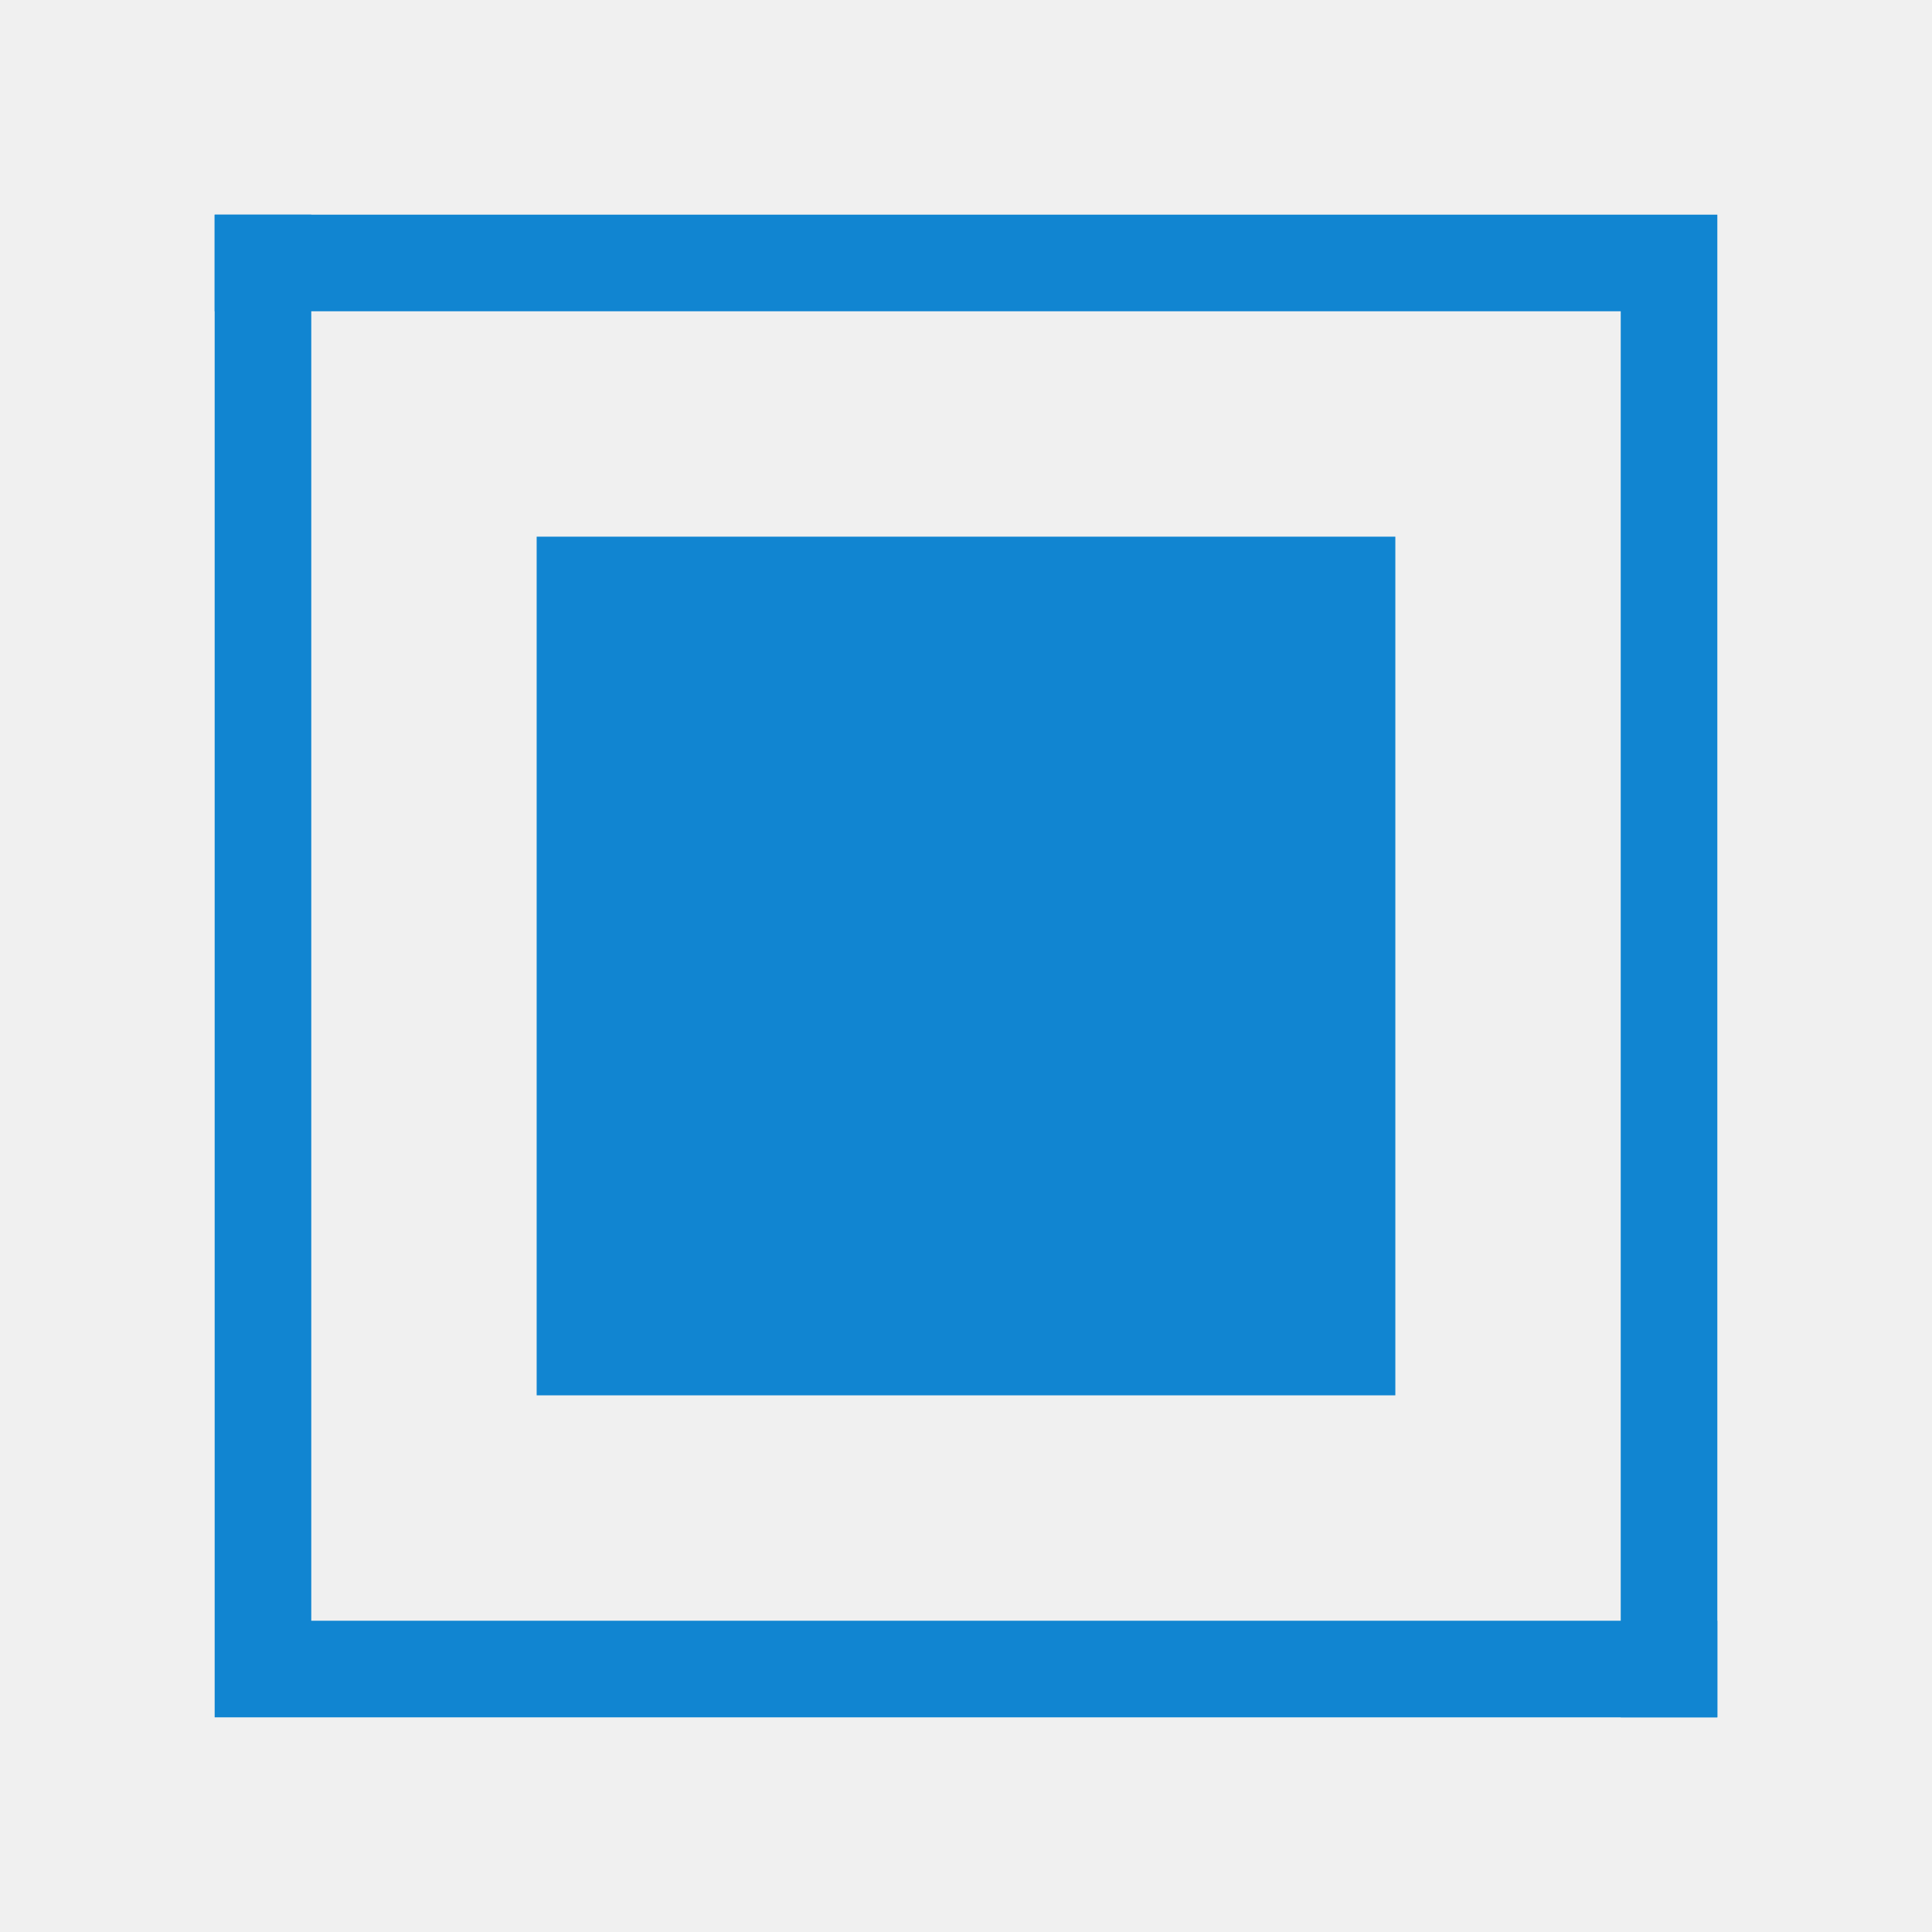
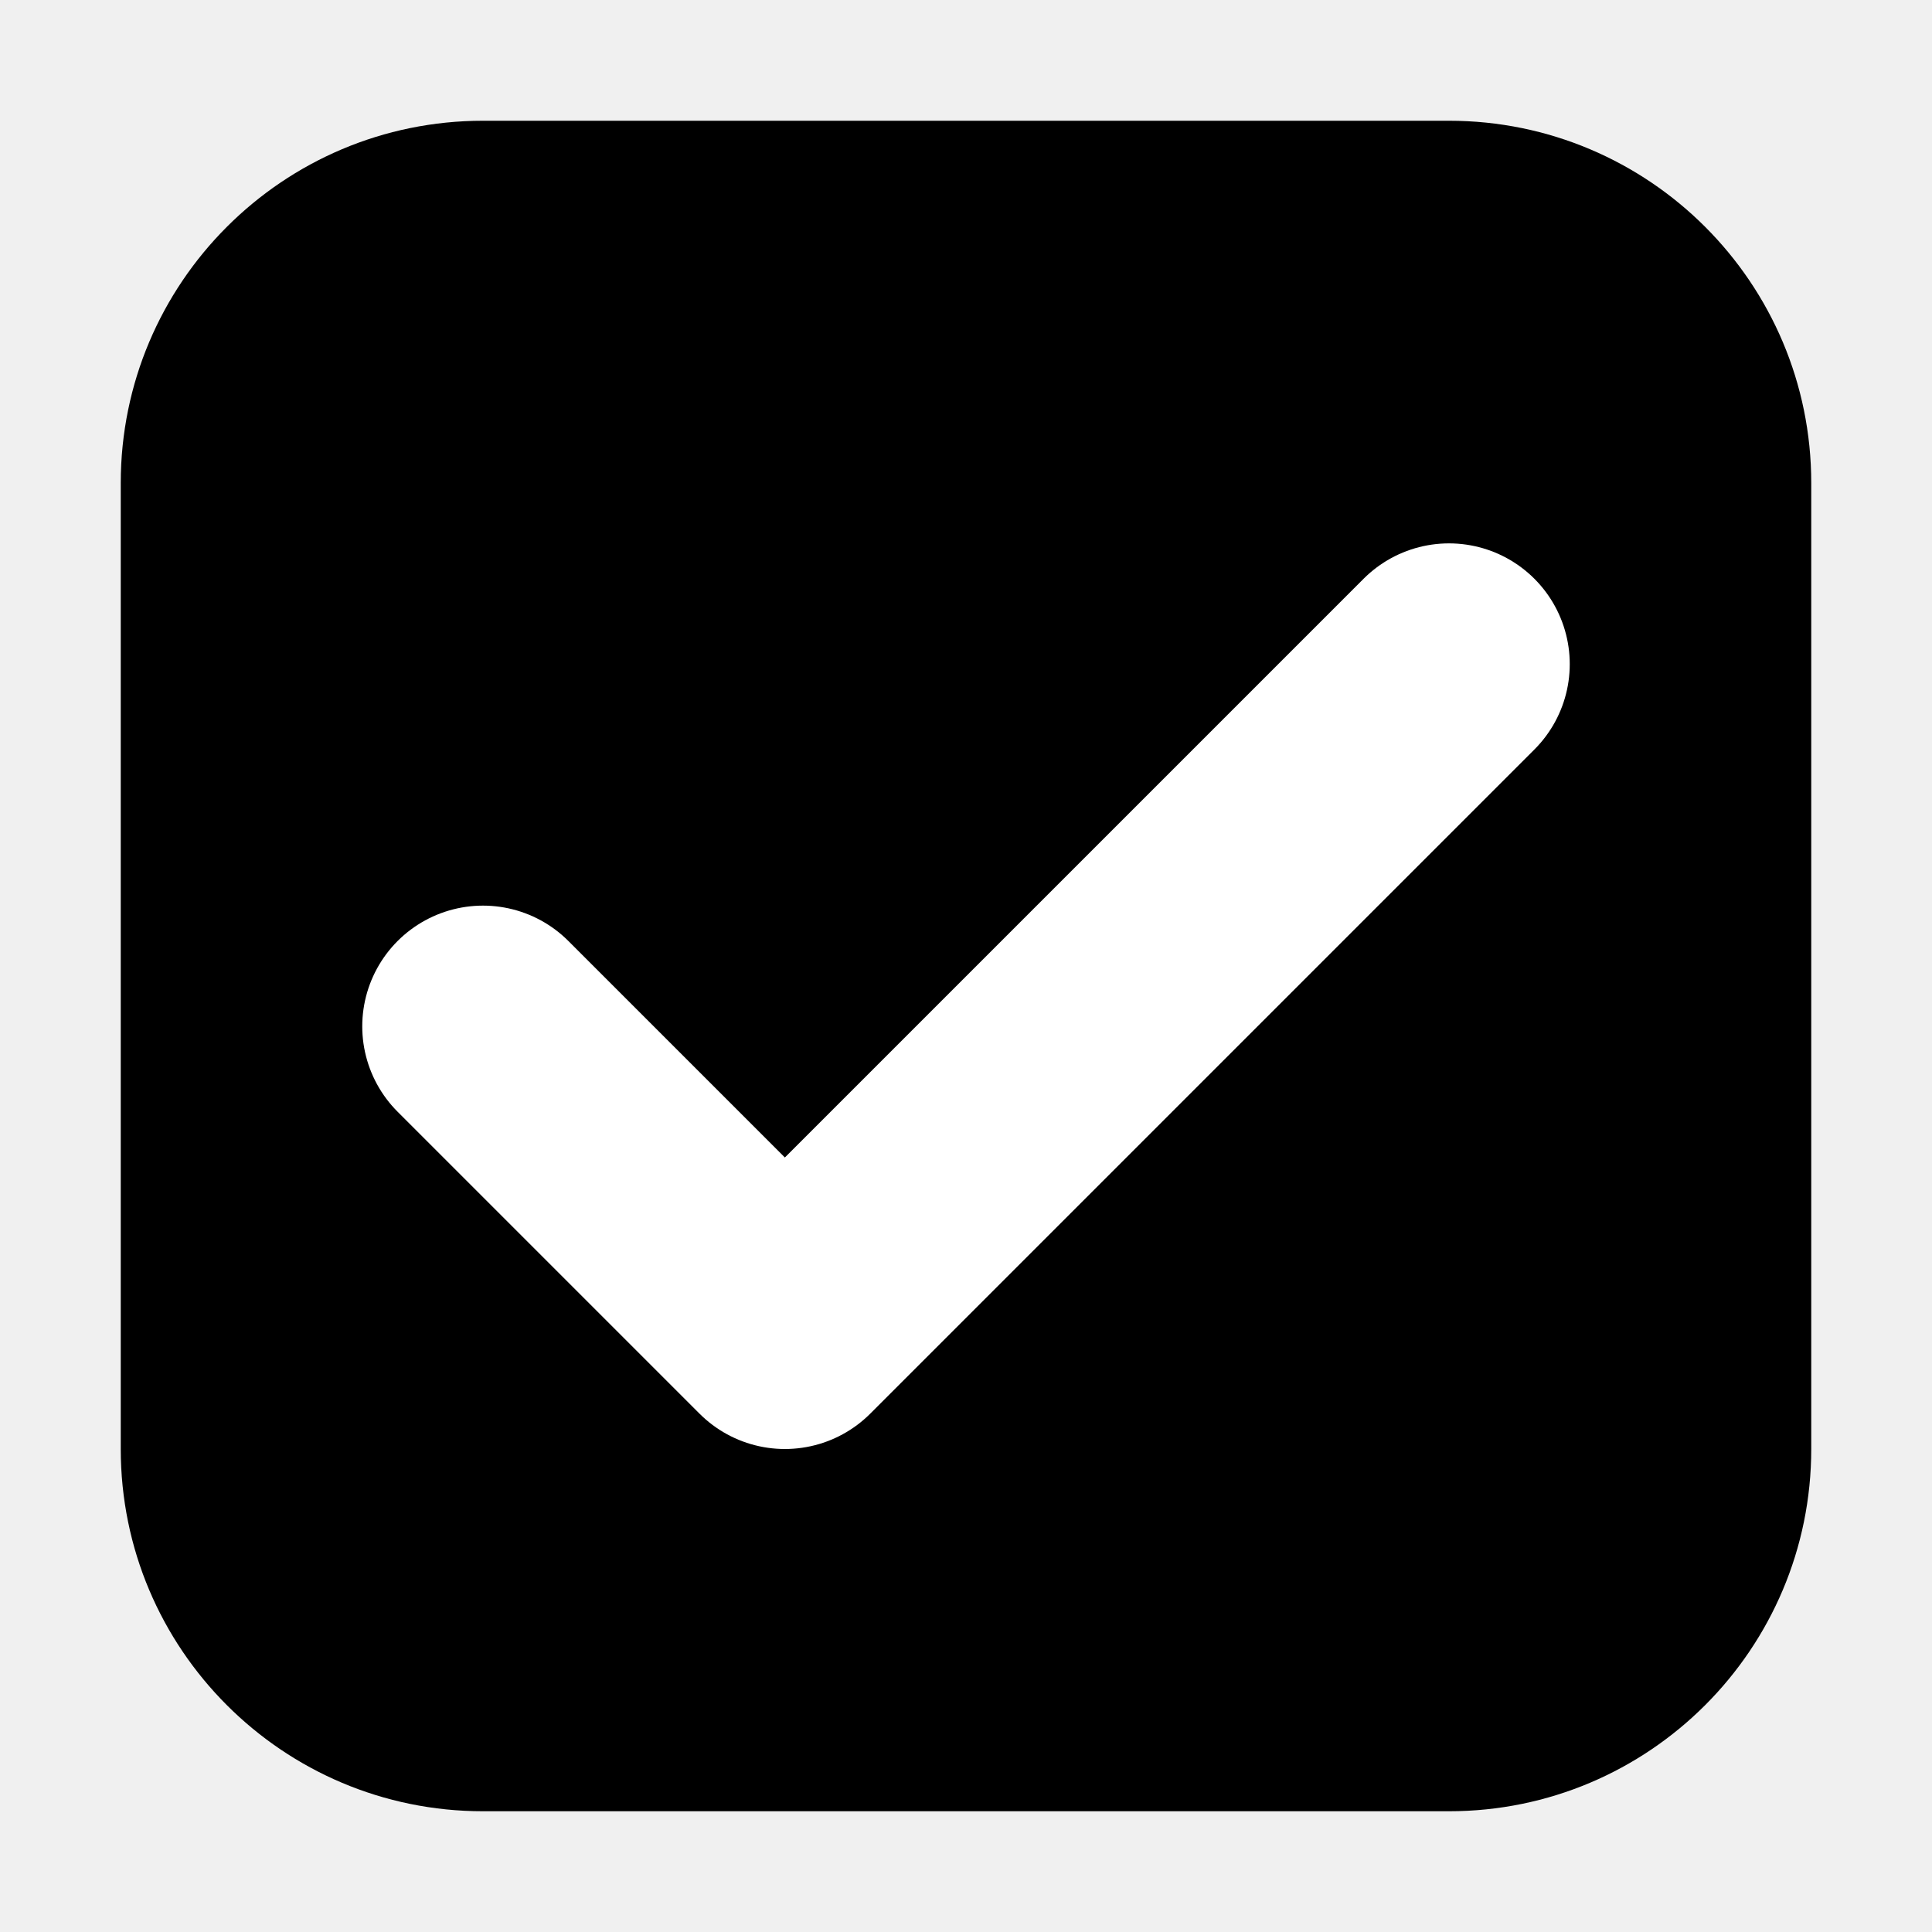
- <svg xmlns="http://www.w3.org/2000/svg" version="1.1" id="图层_1" x="0px" y="0px" width="18px" height="18px" viewBox="0 0 18 18" enable-background="new 0 0 18 18" xml:space="preserve">
-   <path fill="#1185D1" d="M2,2h14v14h-0.9V2.9H2V2z" />
-   <path fill="#1185D1" d="M16,16H2V2h0.9v13.1H16V16z" />
-   <path fill="#1185D1" d="M5,5h8v8H5V5z" />
+ <svg xmlns="http://www.w3.org/2000/svg" width="16" height="16" viewBox="0 0 16 16">
+   <rect x="1" y="1" width="14" height="14" rx="3" fill="@icon-accent" stroke="@icon-accent" stroke-width="1.5" />
+   <path d="M4 8.5l2.5 2.5L12 5.5" fill="none" stroke="#FFFFFF" stroke-width="2" stroke-linecap="round" stroke-linejoin="round" />
</svg>
